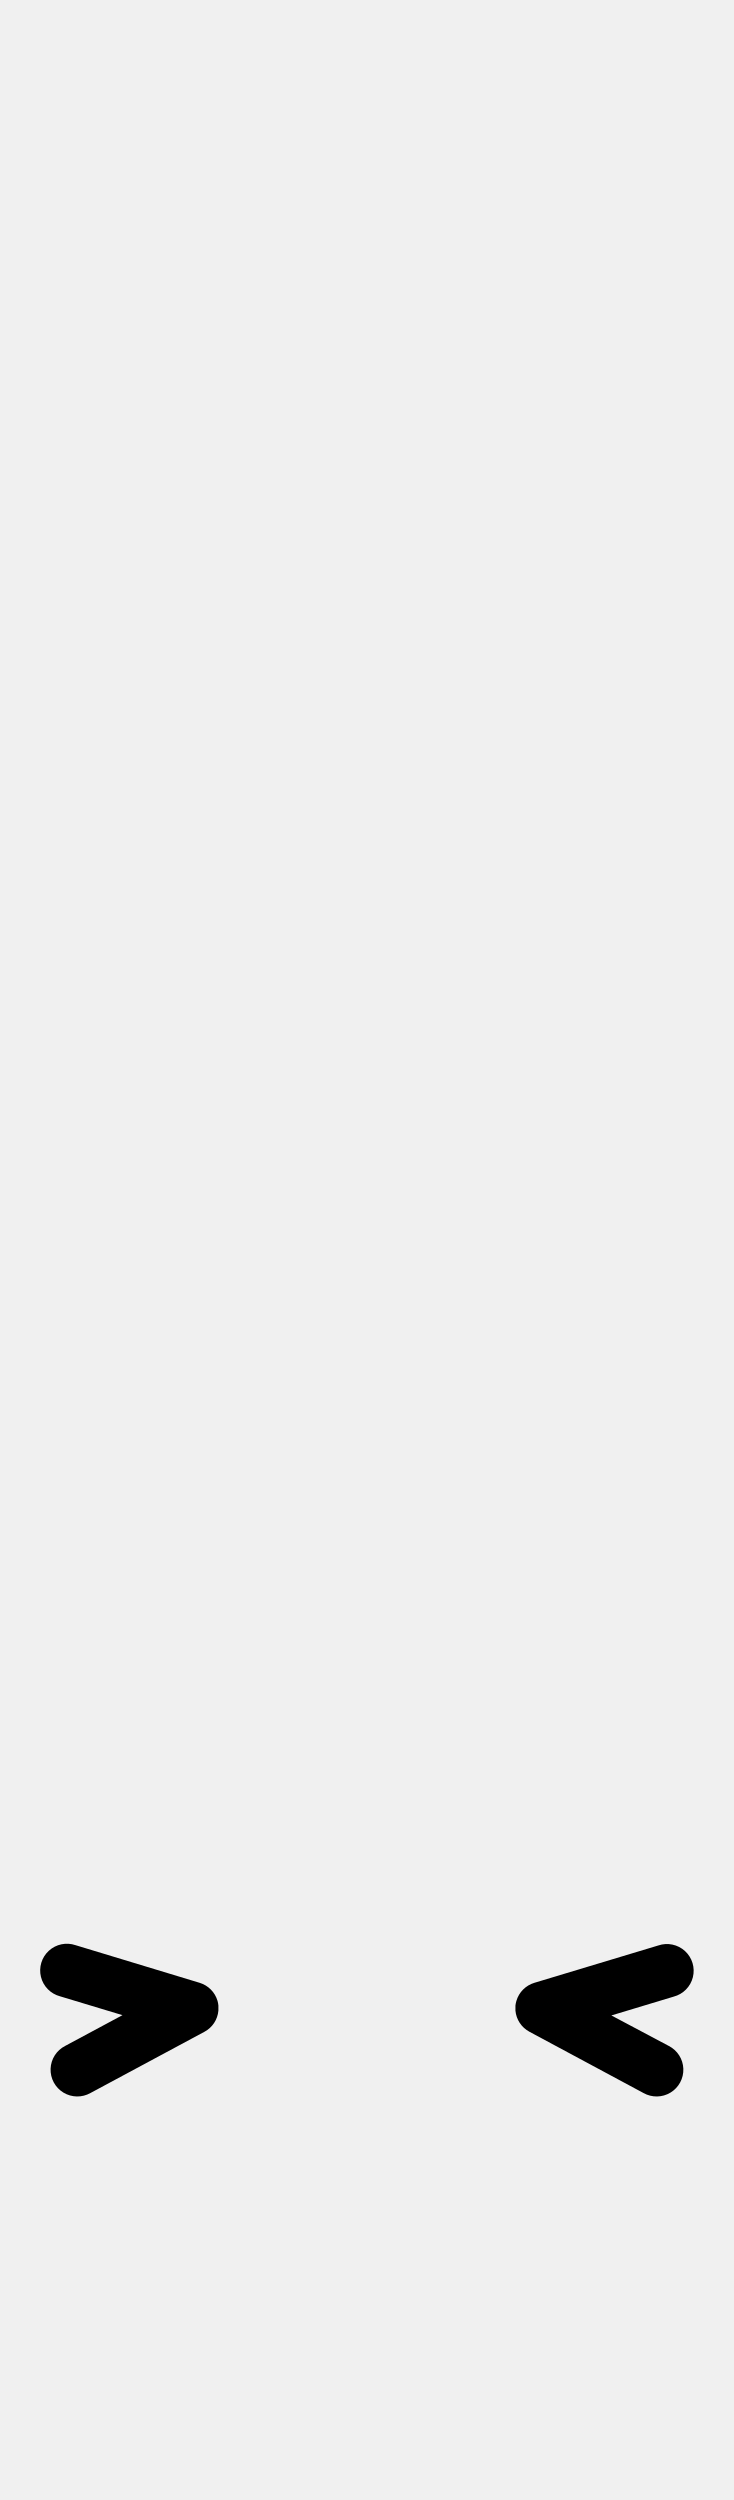
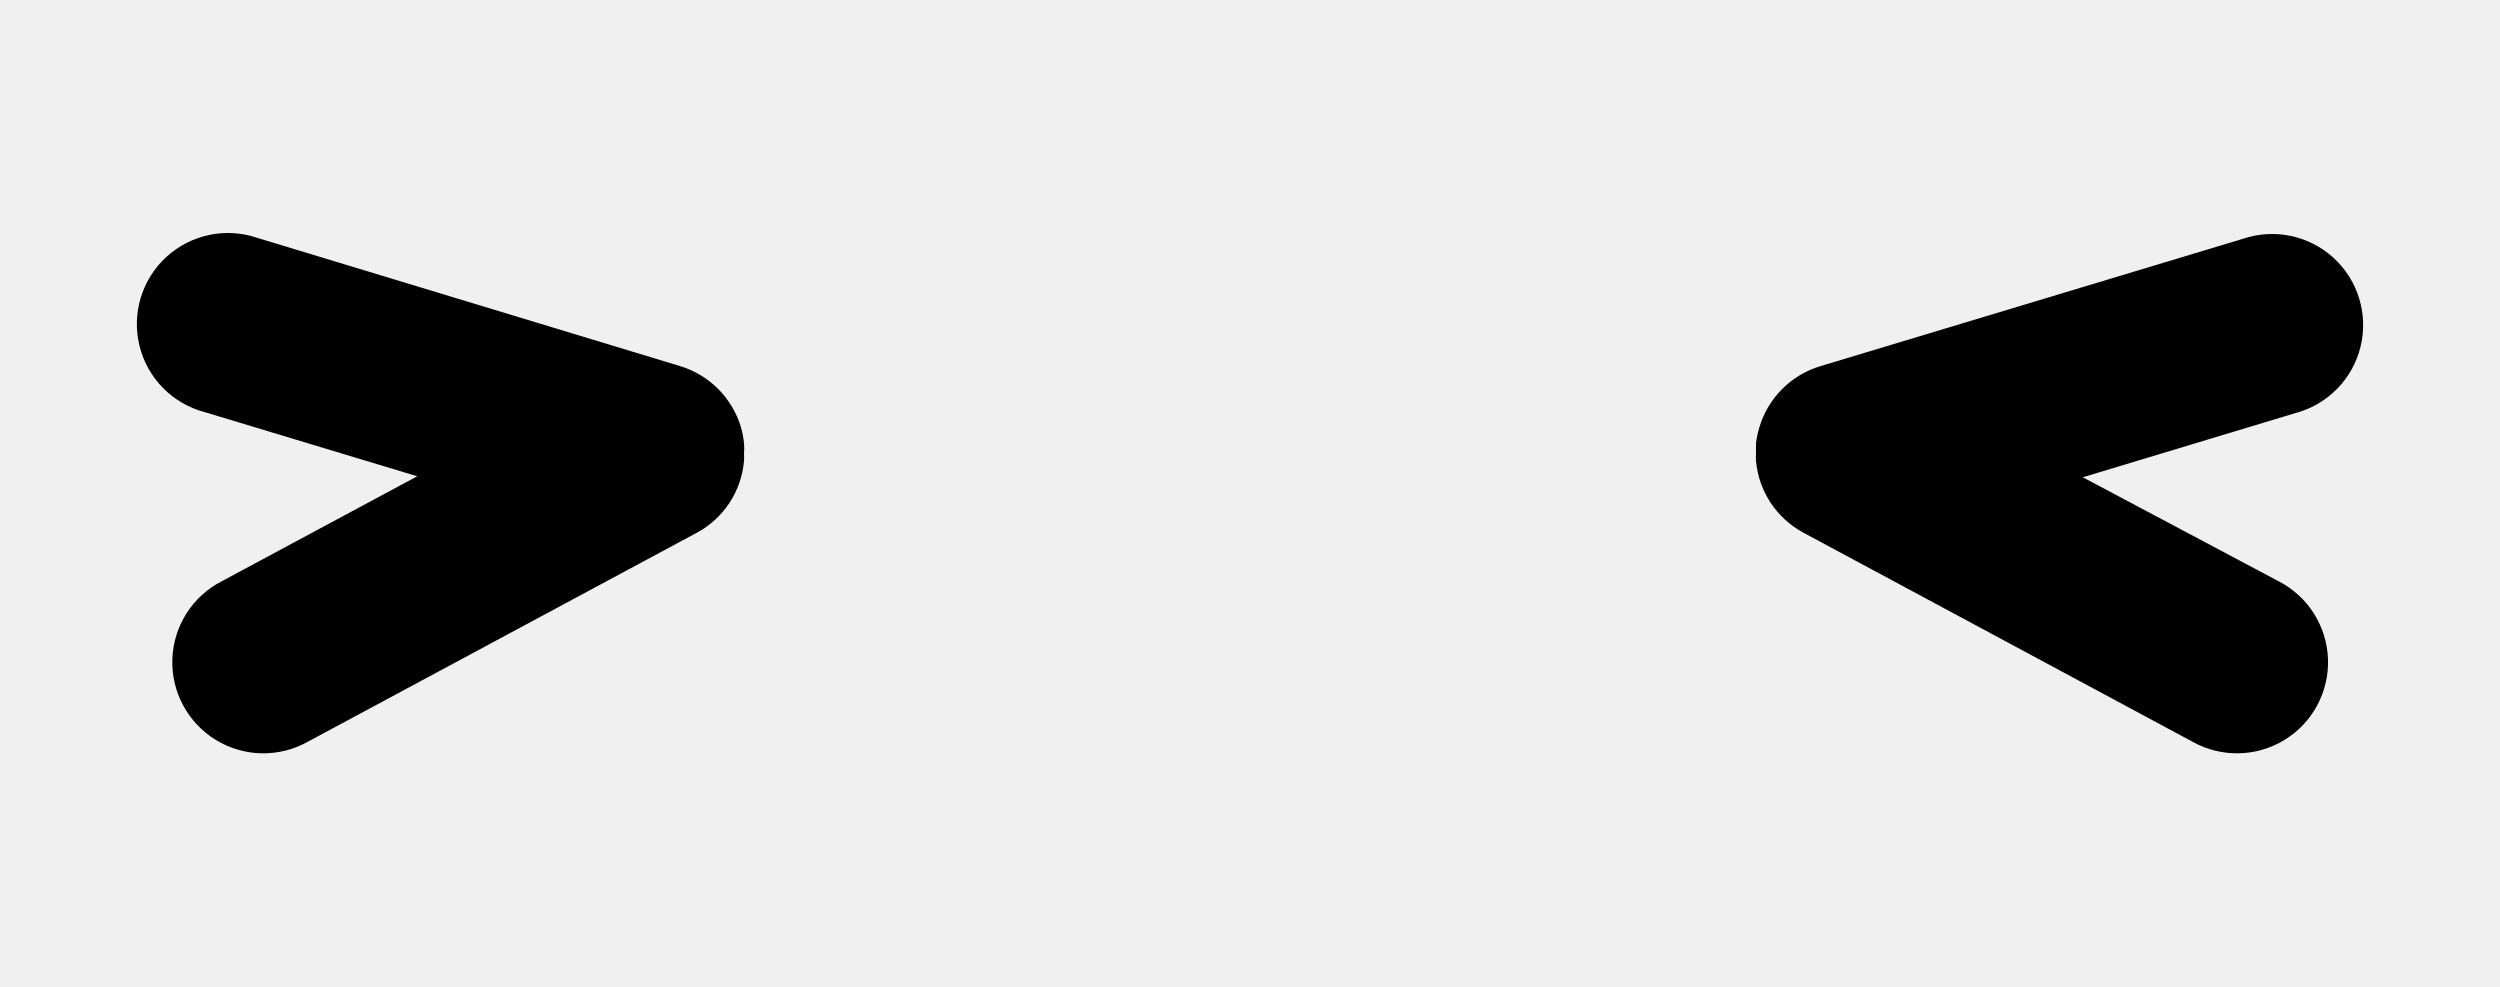
- <svg xmlns="http://www.w3.org/2000/svg" viewBox="0 0 76.04 259.05">
+ <svg xmlns="http://www.w3.org/2000/svg" viewBox="0 0 76.04 30">
  <defs>
    <style>
      .cls-1{fill:#fff;}
      .cls-2{fill:none;stroke:#000;stroke-miterlimit:10;stroke-width:1.17px;}
    </style>
  </defs>
-   <g id="Layer_2" data-name="Layer 2">
-     <g id="Layer_1-2" data-name="Layer 1">
-       <path d="M22.63,208.12a1.6,1.6,0,0,0,0-.31,2.7,2.7,0,0,0-.09-.48,0,0,0,0,1,0,0,2.77,2.77,0,0,0-1.85-1.87L7.83,201.56a2.77,2.77,0,1,0-1.6,5.3l6.46,1.95L6.75,212a2.77,2.77,0,1,0,2.62,4.88l11.82-6.35a2.75,2.75,0,0,0,1.44-2.19A1.62,1.62,0,0,0,22.63,208.12Z" />
-       <path d="M53.41,208.12c0-.1,0-.2,0-.31a2.73,2.73,0,0,1,.1-.48v0a2.77,2.77,0,0,1,1.86-1.87l12.84-3.87a2.77,2.77,0,1,1,1.6,5.3l-6.46,1.95L69.3,212a2.77,2.77,0,1,1-2.62,4.88l-11.82-6.35a2.76,2.76,0,0,1-1.45-2.19A1.62,1.62,0,0,1,53.41,208.12Z" />
+   <g transform="translate(0, -0)">
+     <g transform="translate(0.0001, -194.3236)">
+       <g id="Layer_2" data-name="Layer 2">
+         <g id="Layer_1-2" data-name="Layer 1">
+           <path d="M22.63,208.12a1.6,1.6,0,0,0,0-.31,2.7,2.7,0,0,0-.09-.48,0,0,0,0,1,0,0,2.77,2.77,0,0,0-1.85-1.87L7.83,201.56a2.77,2.77,0,1,0-1.6,5.3l6.46,1.95L6.75,212a2.77,2.77,0,1,0,2.62,4.88l11.82-6.35a2.75,2.75,0,0,0,1.44-2.19A1.62,1.62,0,0,0,22.63,208.12Z" />
+           <path d="M53.41,208.12c0-.1,0-.2,0-.31a2.73,2.73,0,0,1,.1-.48v0a2.77,2.77,0,0,1,1.86-1.87l12.84-3.87a2.77,2.77,0,1,1,1.6,5.3l-6.46,1.95L69.3,212a2.77,2.77,0,1,1-2.62,4.88l-11.82-6.35a2.76,2.76,0,0,1-1.45-2.19A1.62,1.62,0,0,1,53.41,208.12Z" />
+         </g>
+       </g>
    </g>
  </g>
</svg>
